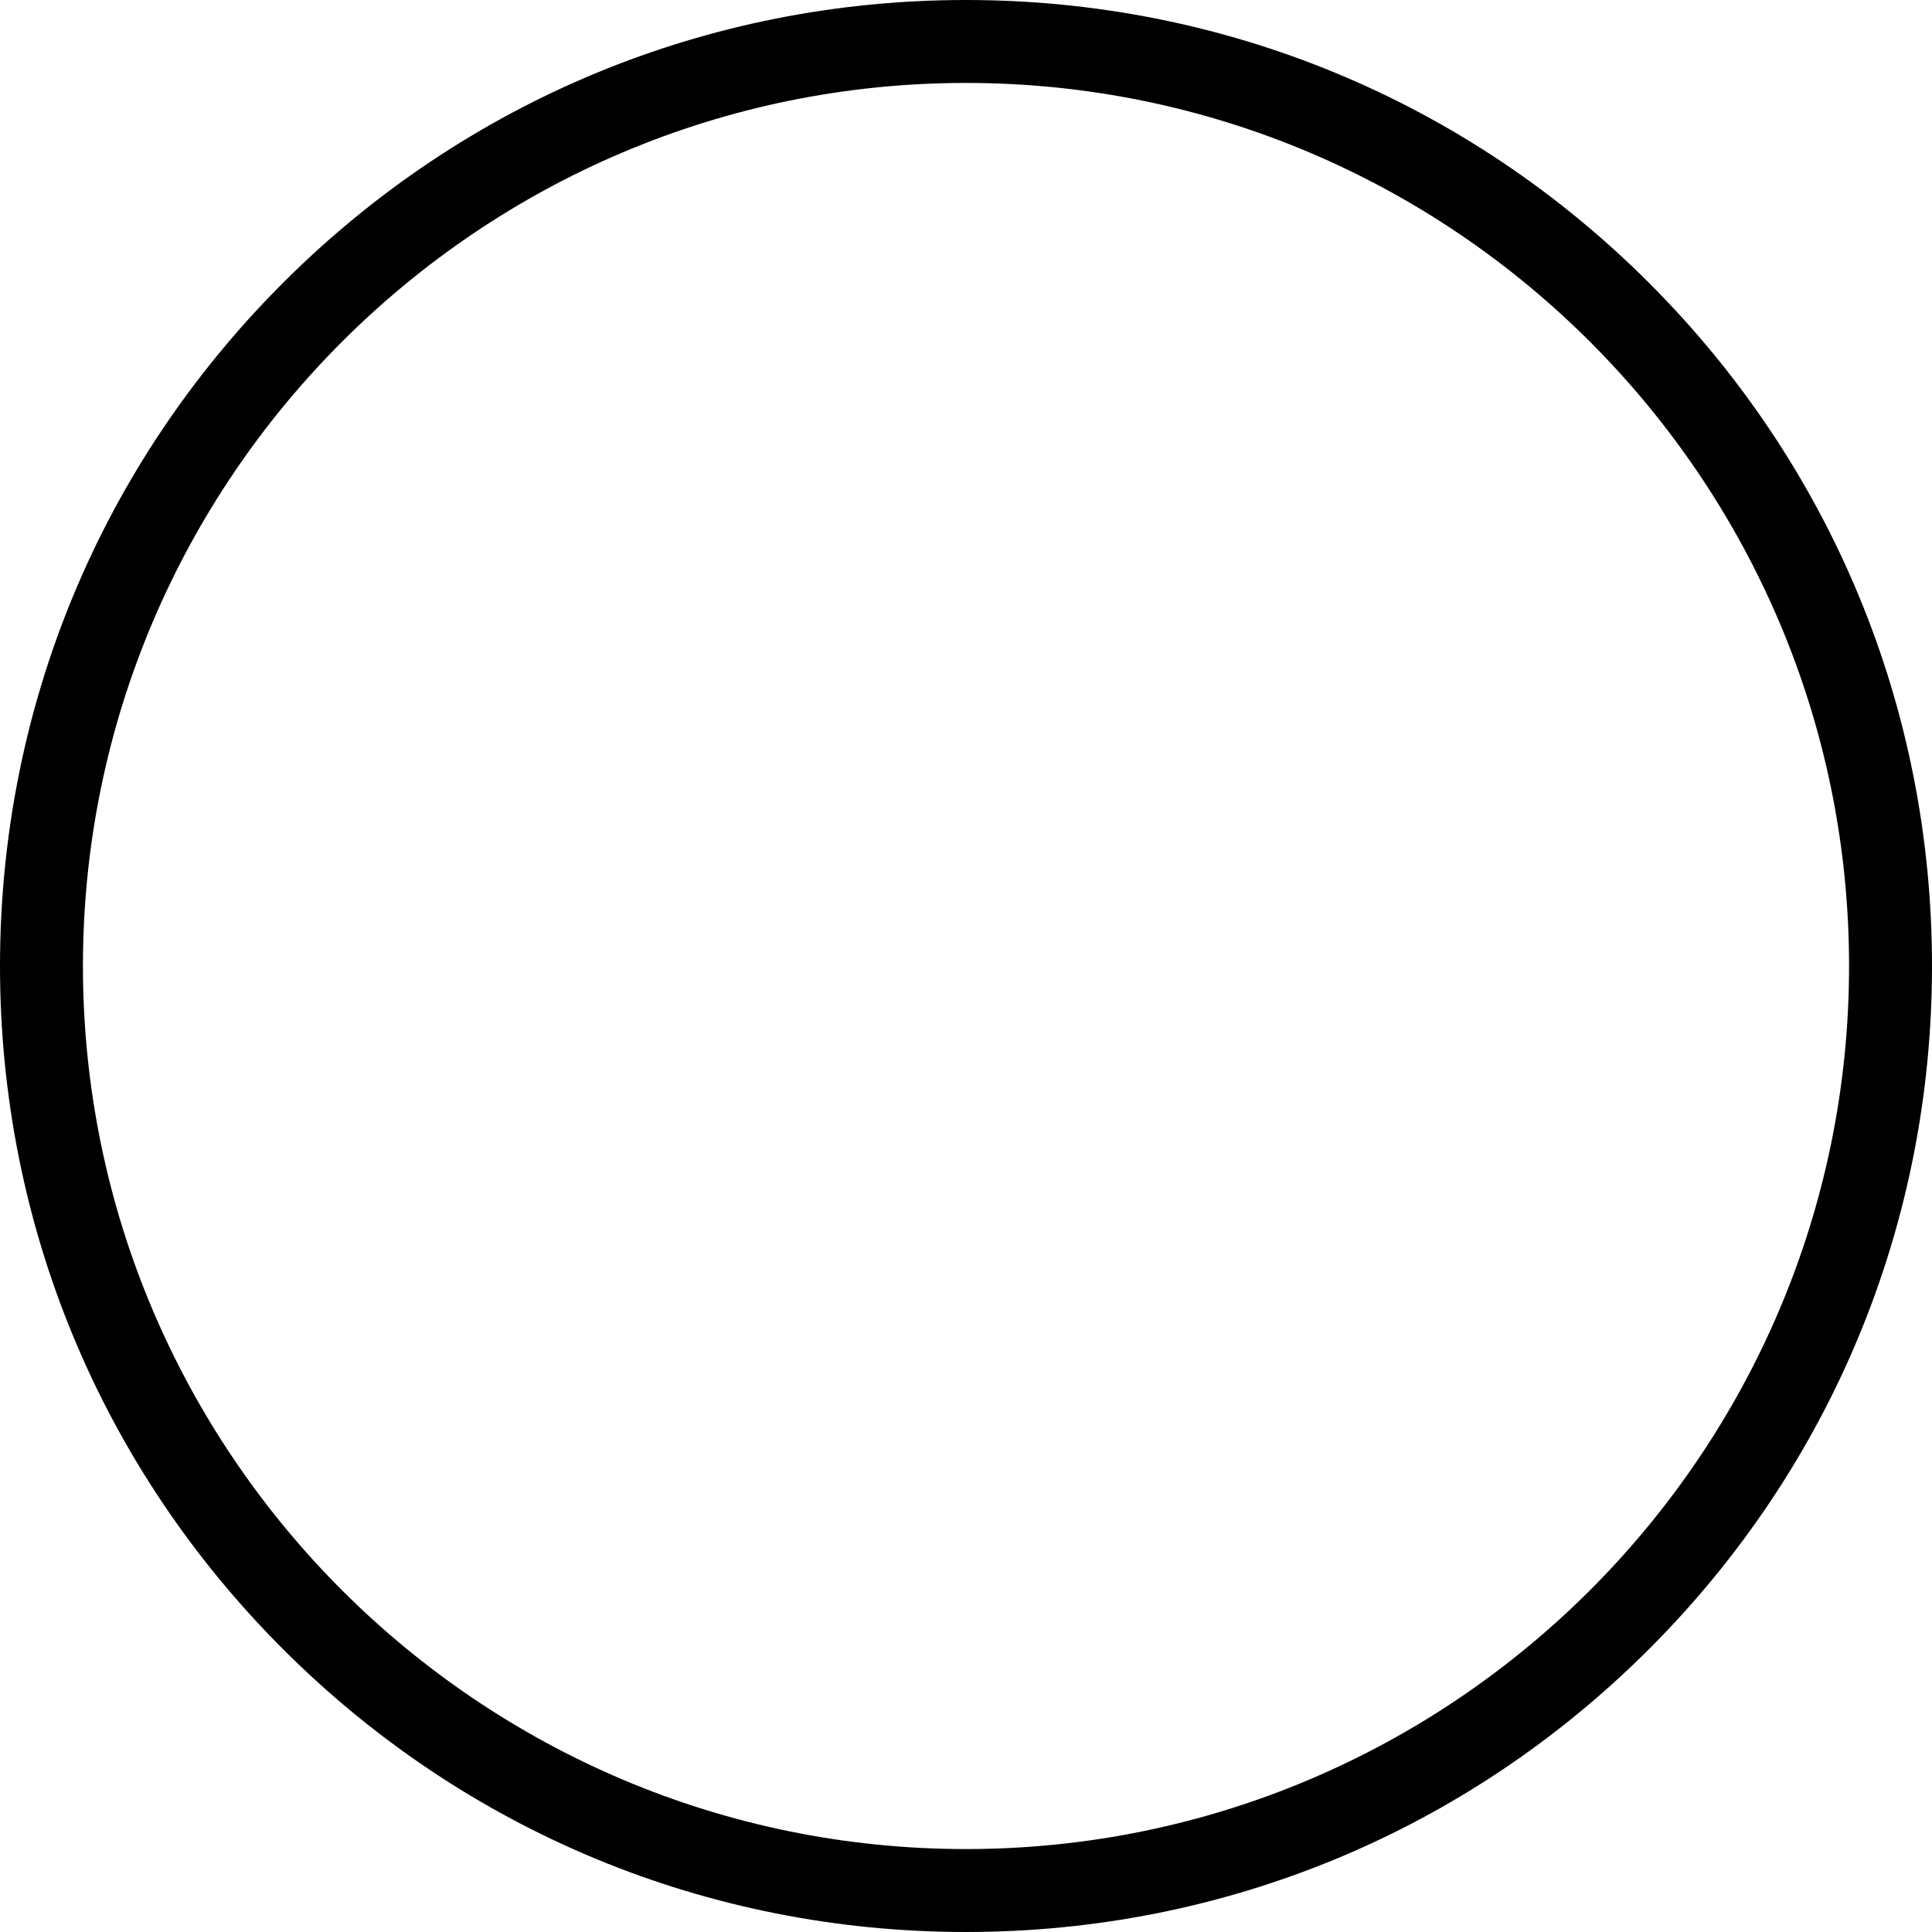
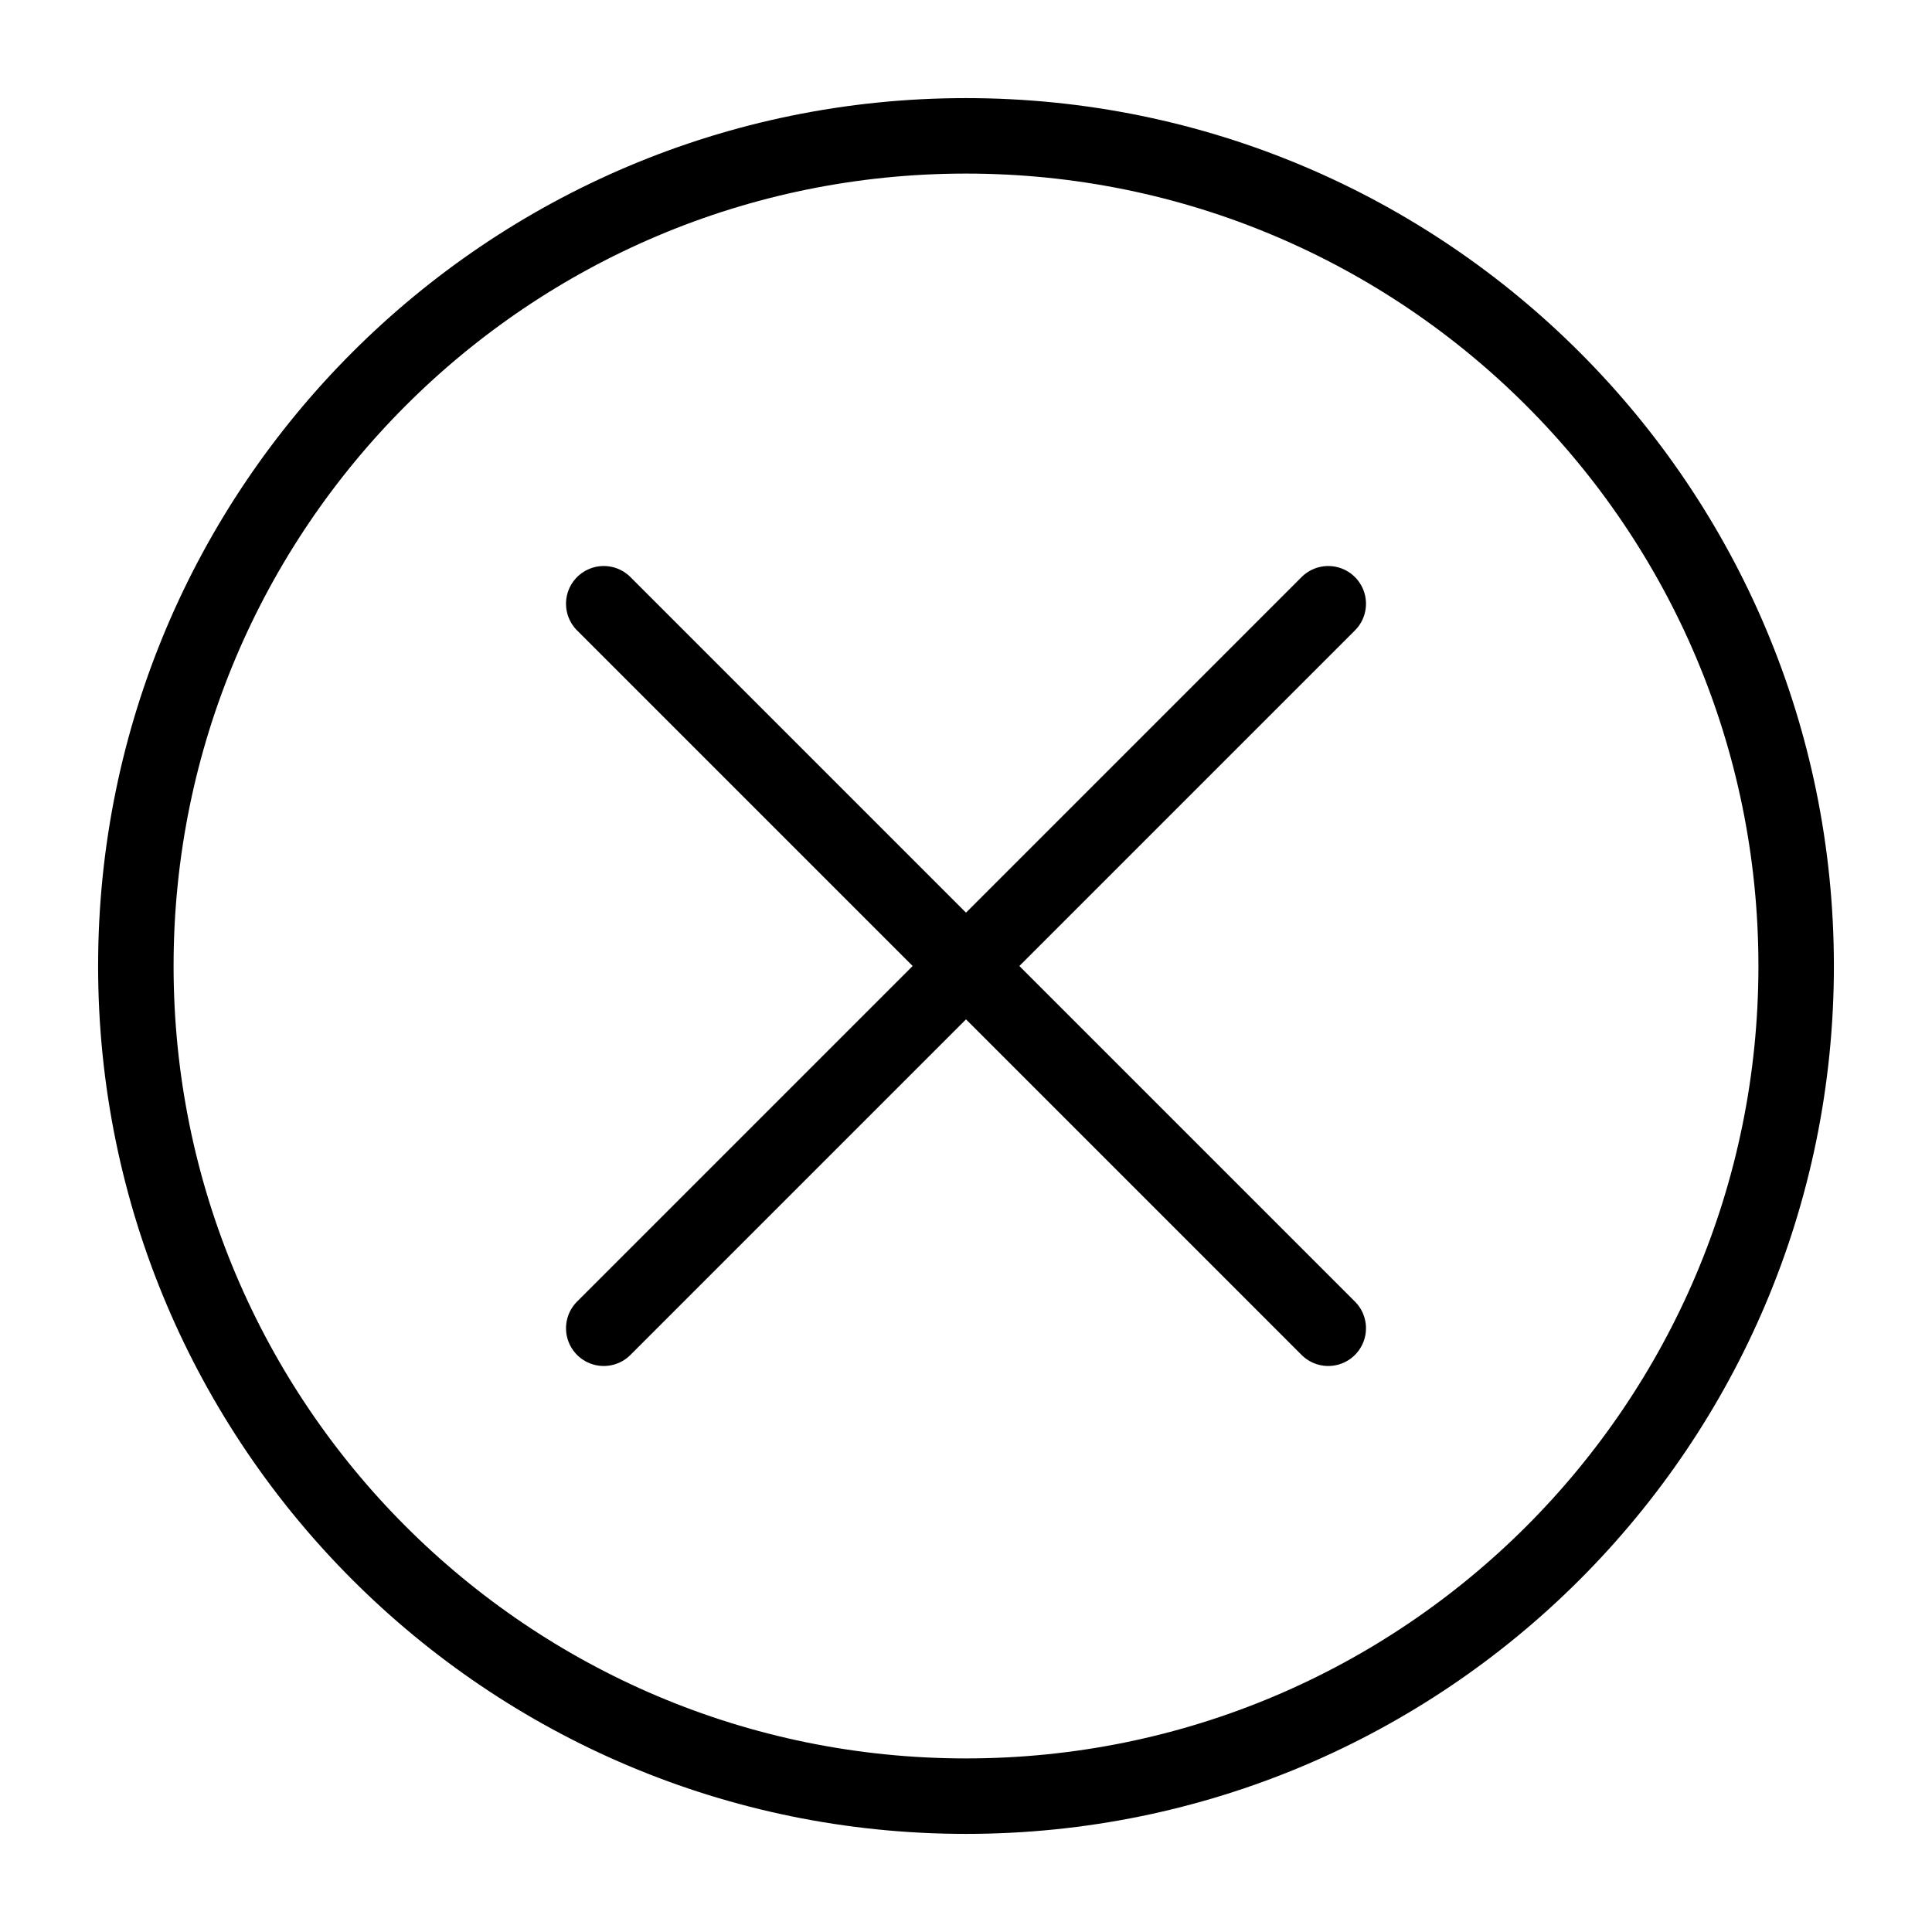
- <svg xmlns="http://www.w3.org/2000/svg" viewBox="0 0 512 512">
-   <path d="M437.02,74.98C388.67,26.63,324.38,0,256,0S123.33,26.63,74.98,74.98C26.63,123.33,0,187.62,0,256s26.63,132.67,74.98,181.02c48.35,48.35,112.64,74.98,181.02,74.98s132.67-26.63,181.02-74.98c48.35-48.35,74.98-112.64,74.98-181.02s-26.63-132.67-74.98-181.02ZM256,490.02c-129.04,0-234.02-104.98-234.02-234.02S126.96,21.98,256,21.98s234.02,104.98,234.02,234.02-104.98,234.02-234.02,234.02Z" />
+ <svg xmlns="http://www.w3.org/2000/svg" viewBox="0 0 512 512" fill="none">
+   <circle cx="256" cy="256" r="220" stroke="currentColor" stroke-width="20" />
+   <line x1="160" y1="160" x2="352" y2="352" stroke="currentColor" stroke-width="20" stroke-linecap="round" />
+   <line x1="352" y1="160" x2="160" y2="352" stroke="currentColor" stroke-width="20" stroke-linecap="round" />
</svg>
